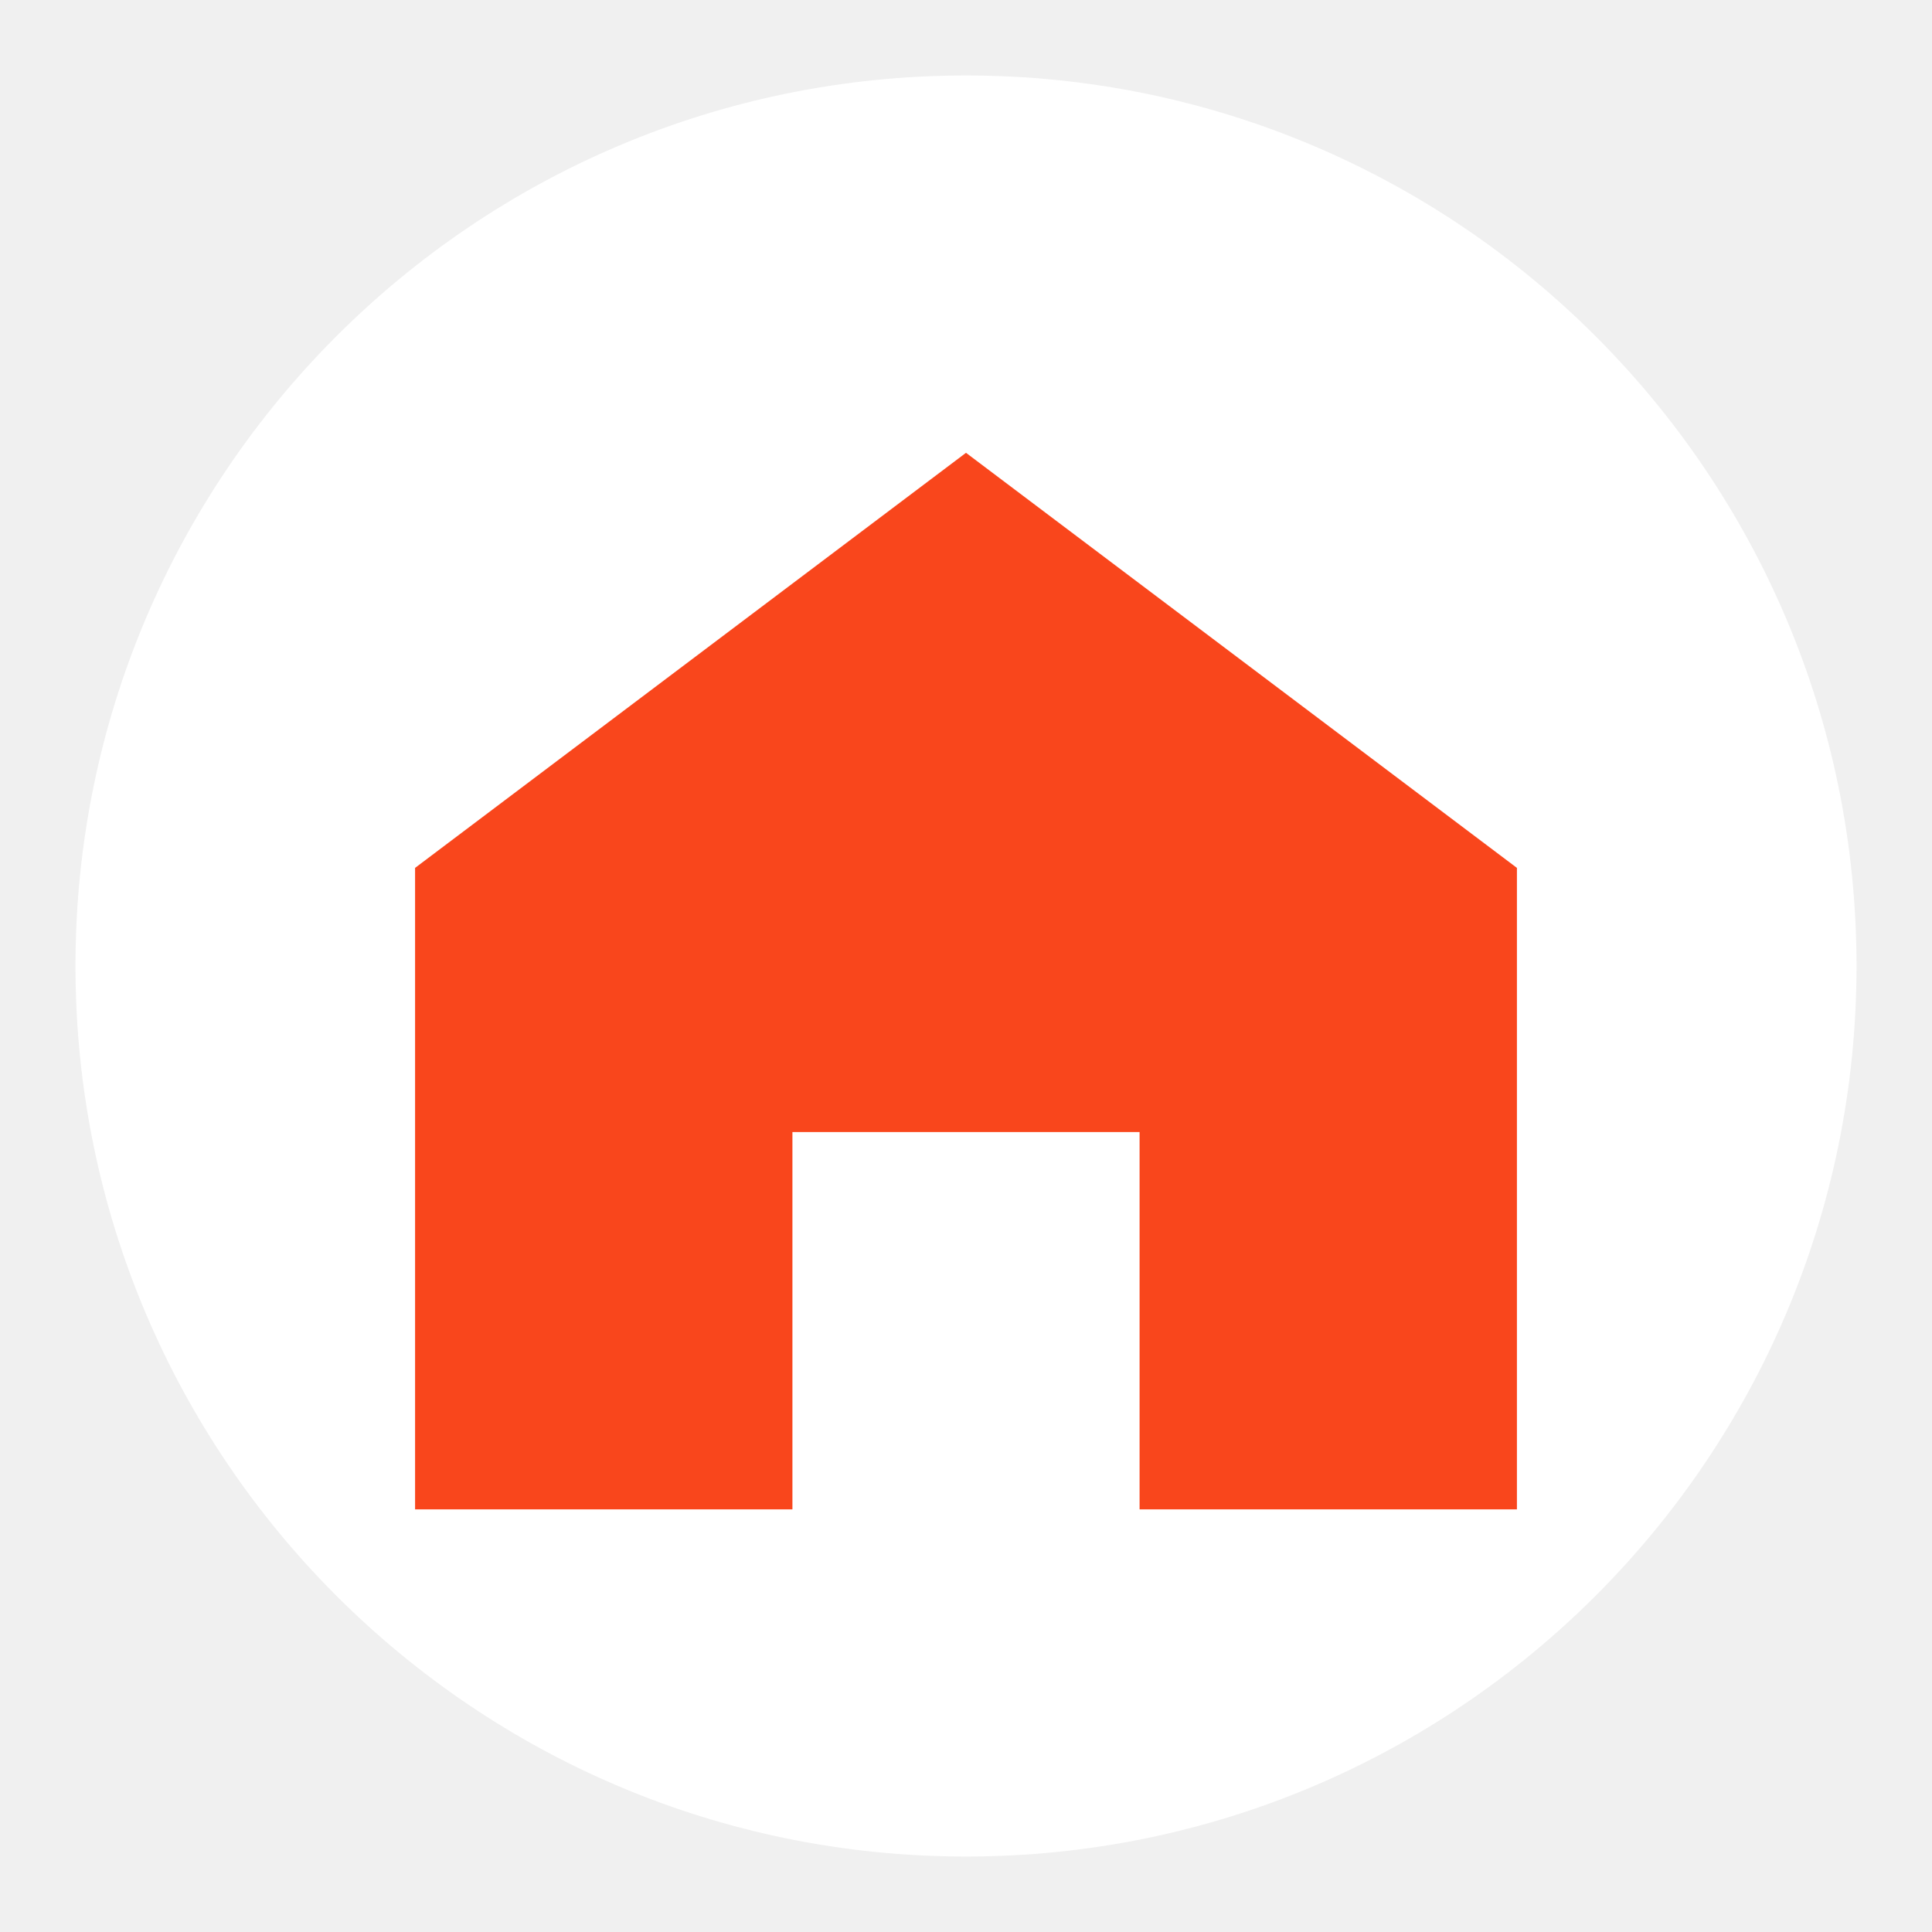
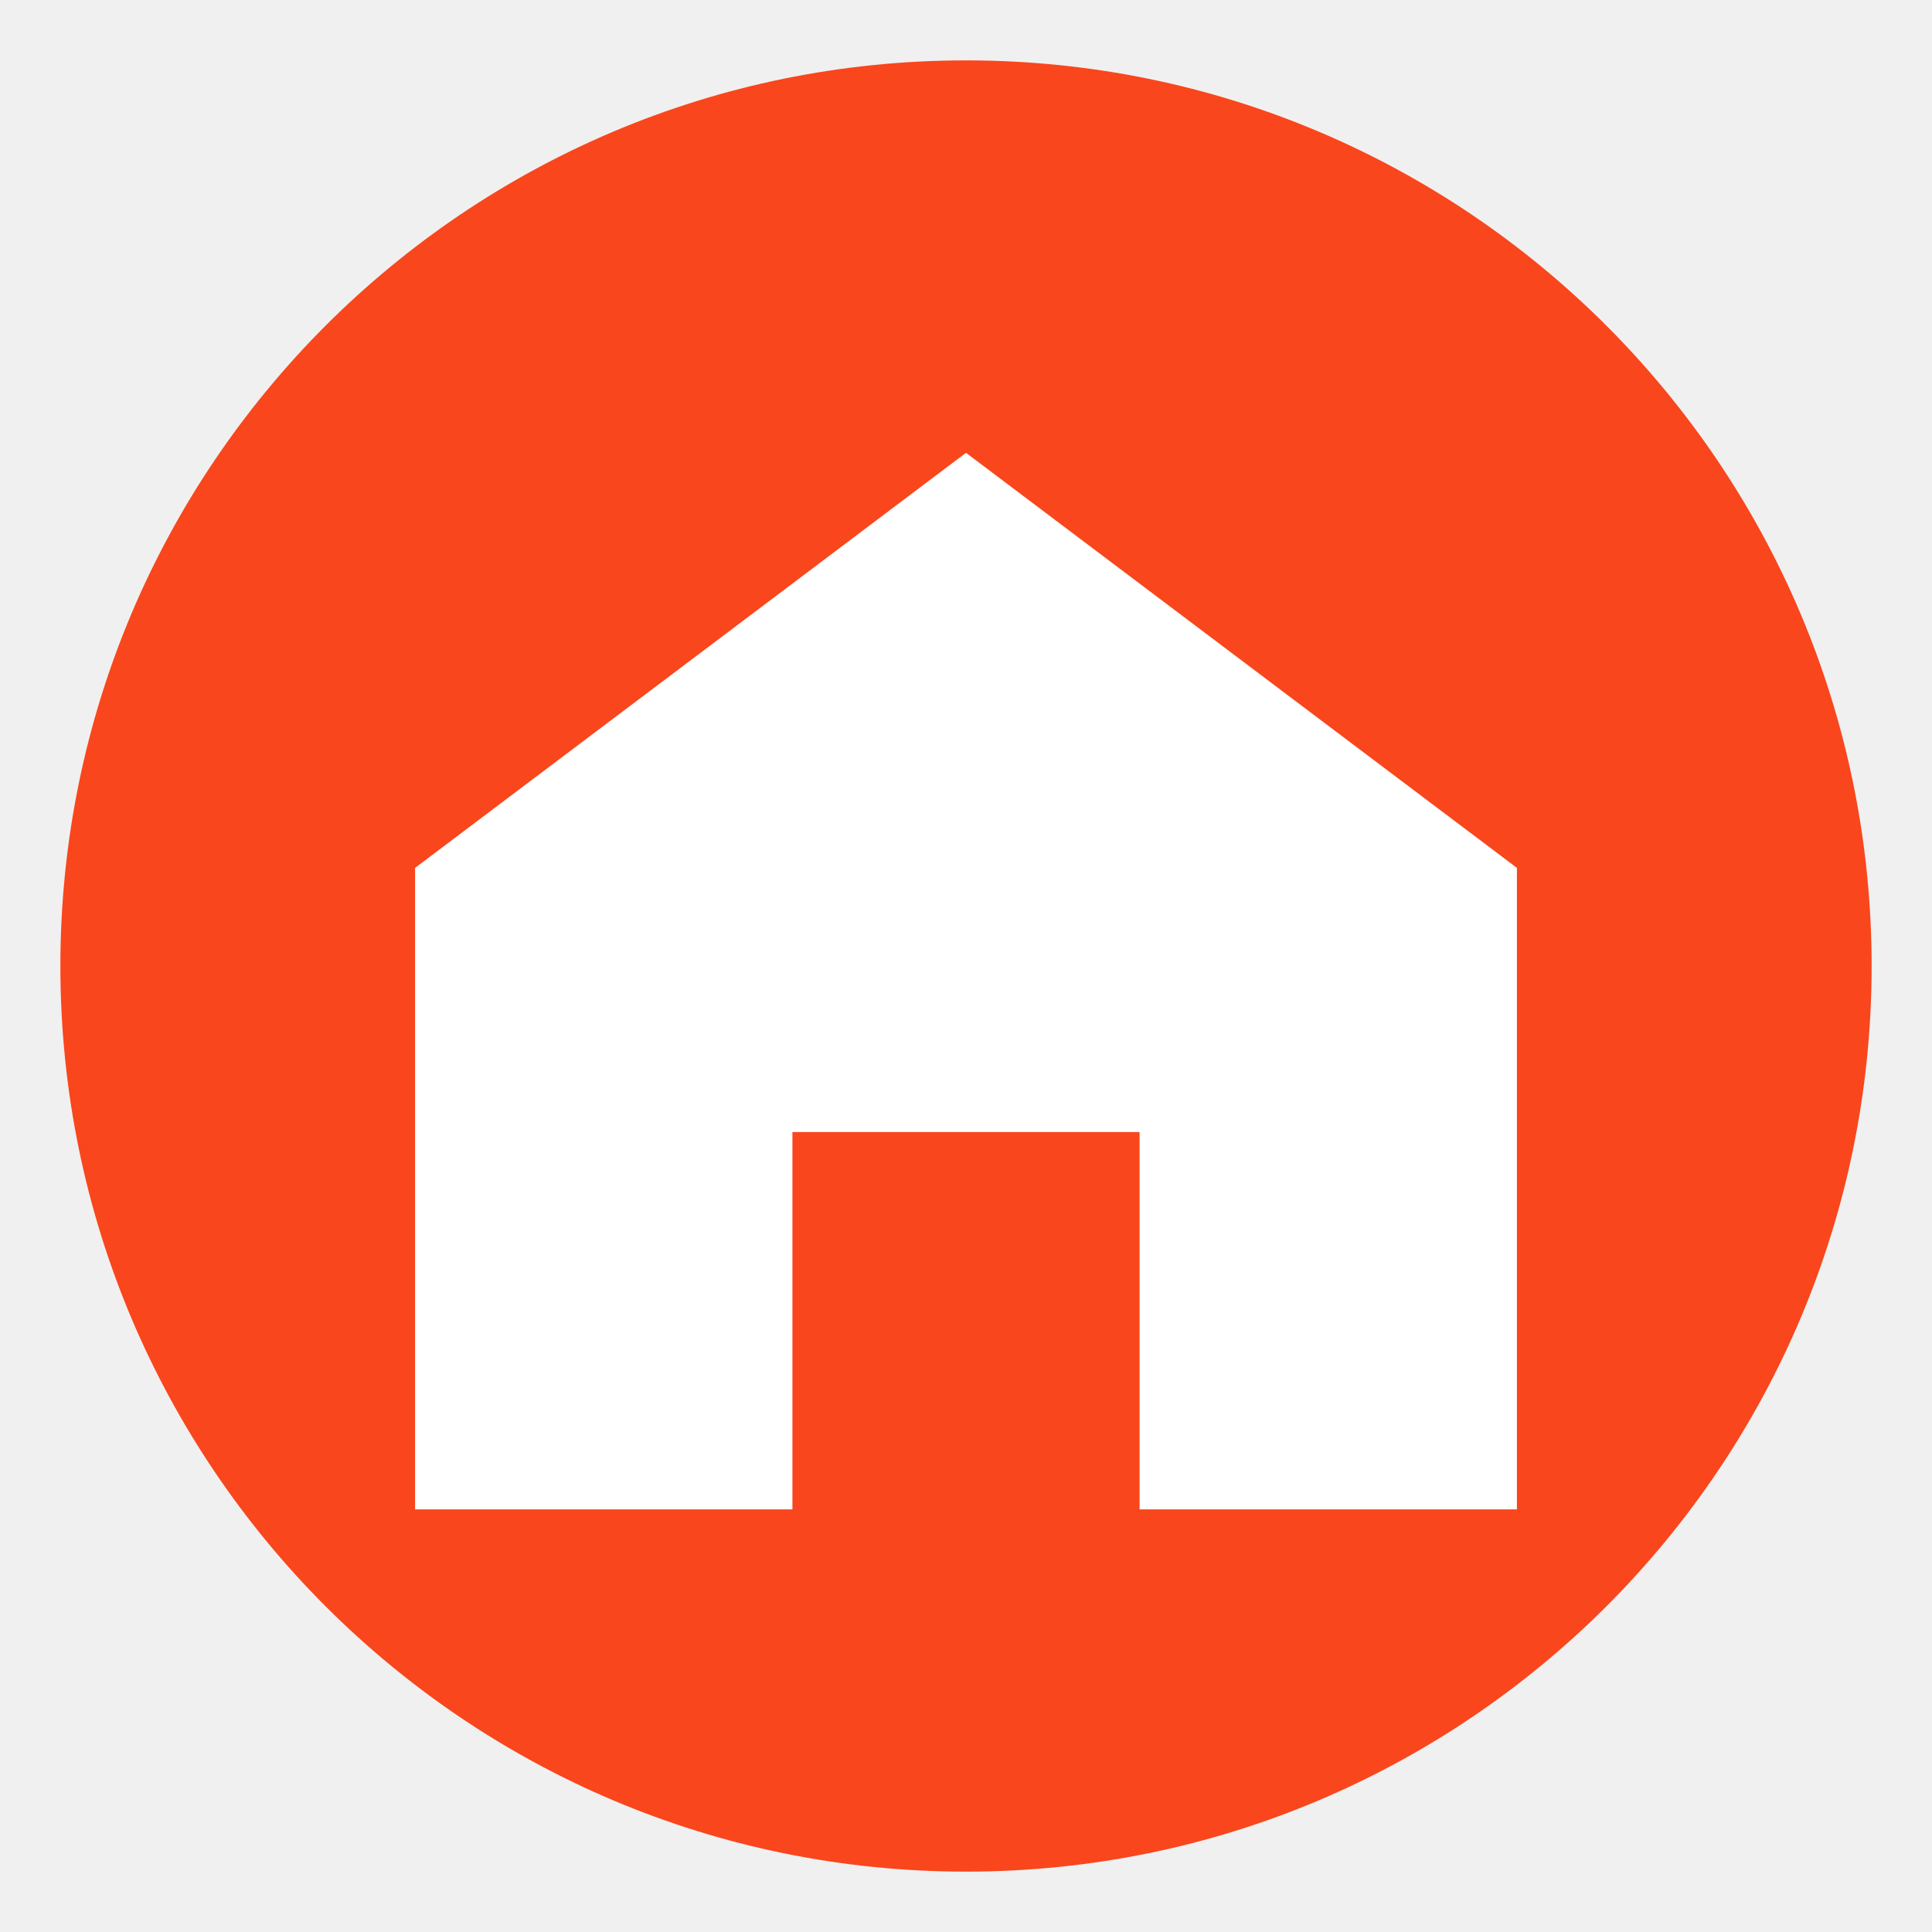
<svg xmlns="http://www.w3.org/2000/svg" viewBox="0 0 512 512" width="512" height="512">
  <defs>
    <clipPath id="circle-clip">
-       <circle cx="256" cy="256" r="236" />
+       <circle cx="256" cy="256" r="240" />
    </clipPath>
  </defs>
-   <circle cx="256" cy="256" r="236" fill="#FFFFFF" />
+   <circle cx="256" cy="256" r="240" fill="#F9461C" />
  <g clip-path="url(#circle-clip)">
-     <path d="M 256 120 L 110 230 V 400 H 210 V 300 H 302 V 400 H 402 V 230 Z" fill="#F9461C" />
+     <path d="M 256 120 L 110 230 V 400 H 210 V 300 H 302 V 400 H 402 V 230 Z" fill="#FFFFFF" />
  </g>
</svg>
